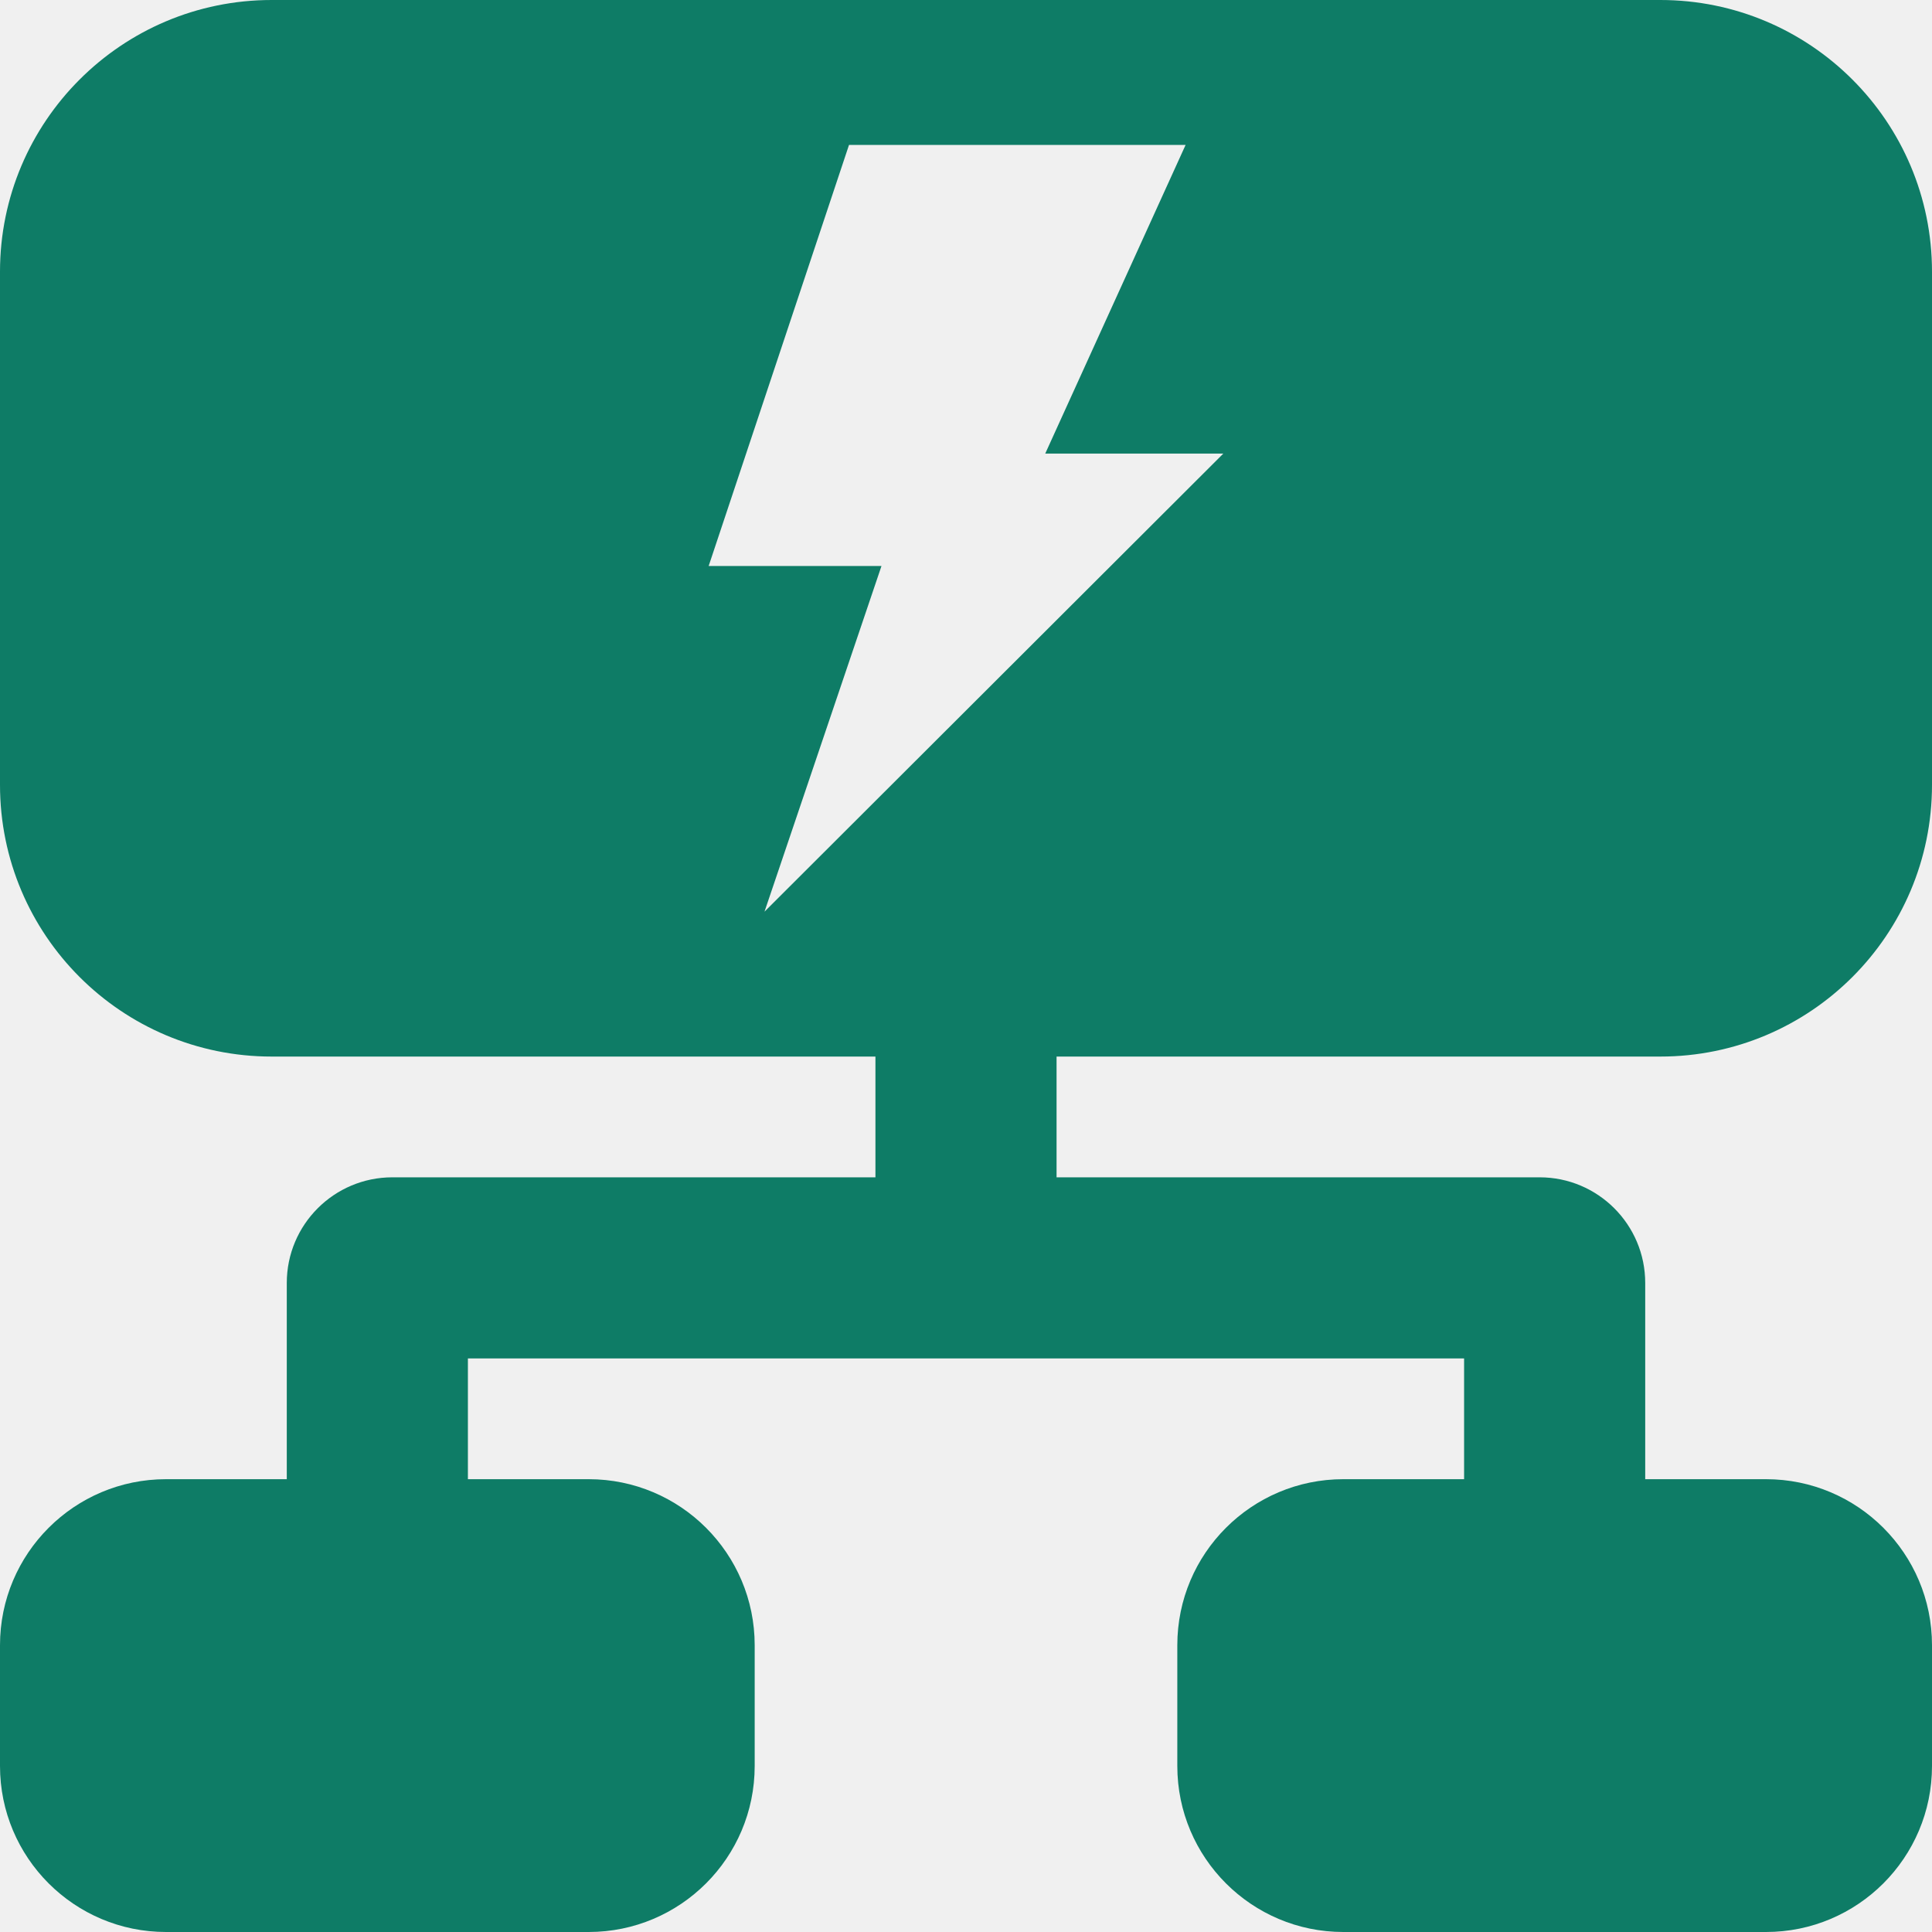
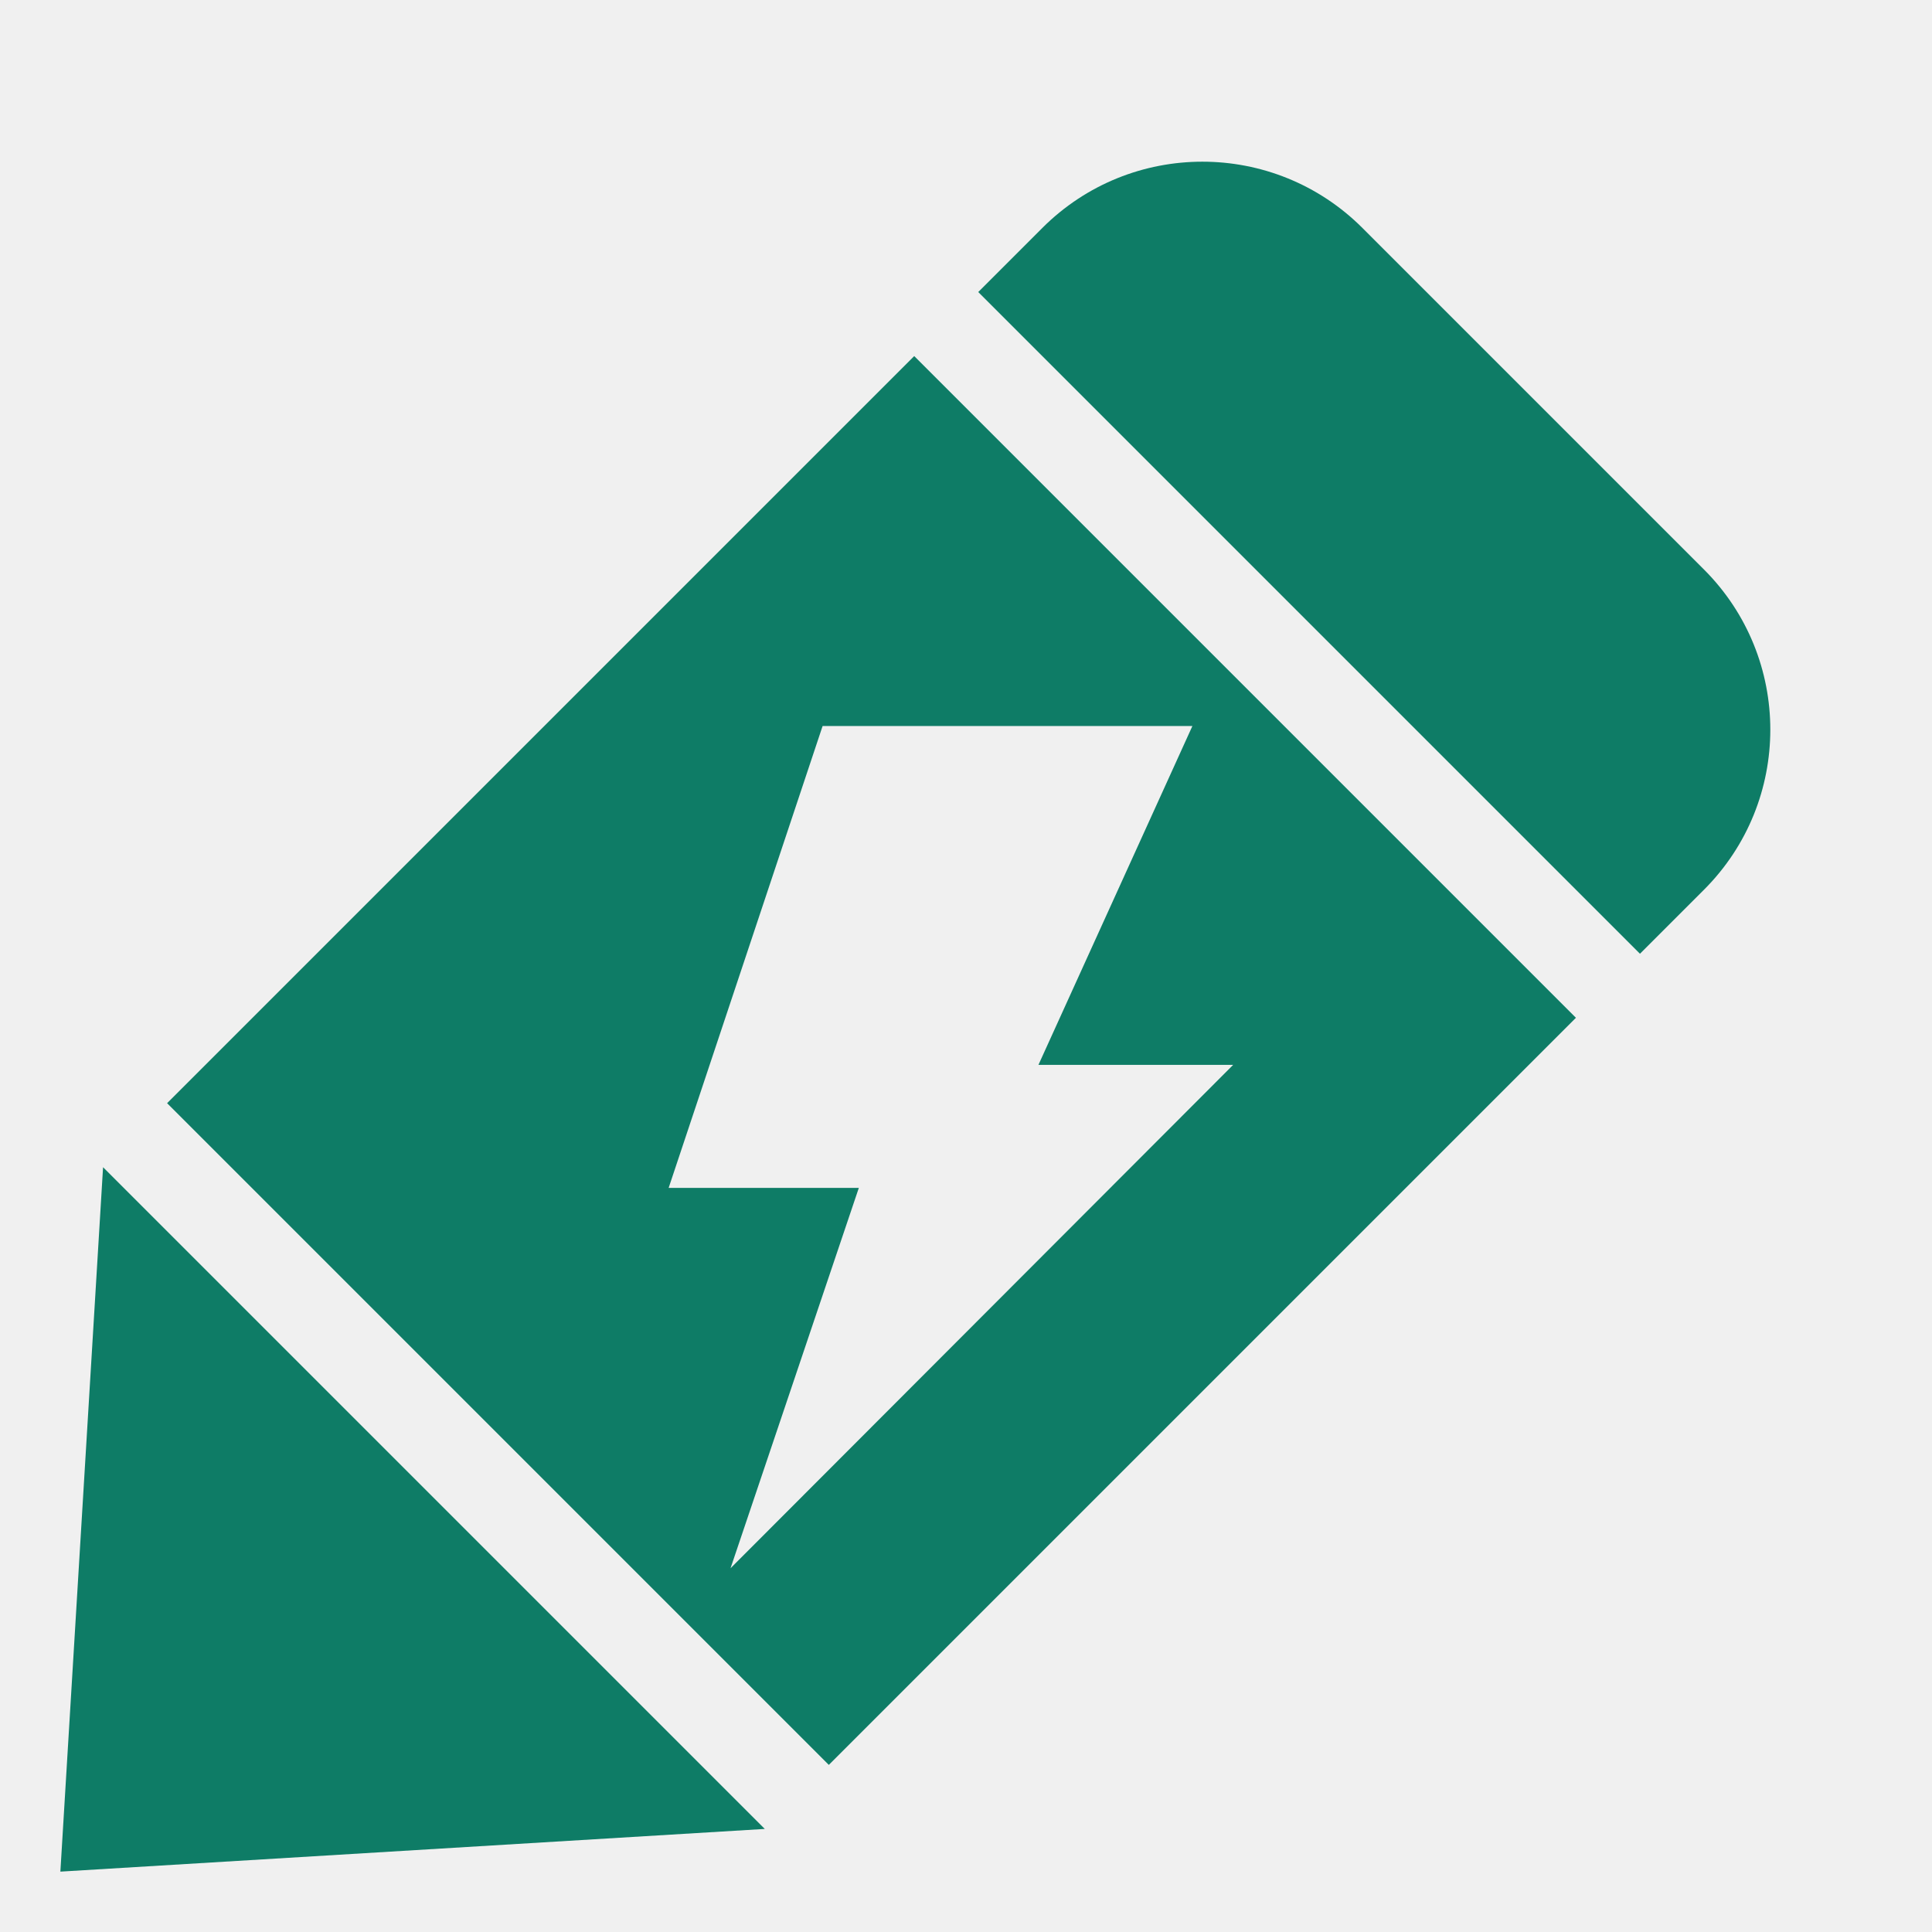
<svg xmlns="http://www.w3.org/2000/svg" viewBox="0 0 256 256" width="256" height="256">
  <g fill="#0e7c66">
-     <path fill-rule="evenodd" d="M36 0H220A36 36 0 0 1 256 36V104A36 36 0 0 1 220 140H36A36 36 0 0 1 0 104V36A36 36 0 0 1 36 0Z M112.5 19.2L157.1 19.2L138.5 60.1L162.1 60.1L101.3 120.8L116.8 75L93.9 75Z" />
-     <path d="M116 136H140V156H204A14 14 0 0 1 218 170V200H194V180H62V200H38V170A14 14 0 0 1 52 156H116Z" />
-     <rect x="0" y="196" width="100" height="60" rx="22" />
-     <rect x="156" y="196" width="100" height="60" rx="22" />
+     <mask id="m4" maskUnits="userSpaceOnUse" x="0" y="0" width="256" height="256">
+       <rect width="256" height="256" fill="#fff" />
+       <g fill="#000" stroke="#000">
+         <path d="M109 96.2L158 96.2L137.6 141.1L163.4 141.1L96.8 207.8L113.8 157.4L88.6 157.4Z" stroke="none" />
+       </g>
+     </mask>
+     <g mask="url(#m4)">
+       <g transform="translate(8 248) rotate(-135)">
+         <path d="M0 0L62 70H-62Z" />
+         <path d="M-62 82H62V222H-62Z" />
+         <path d="M-62 234H62V246A30 30 0 0 1 32 276H-32A30 30 0 0 1 -62 246Z" />
+       </g>
+     </g>
  </g>
</svg>
